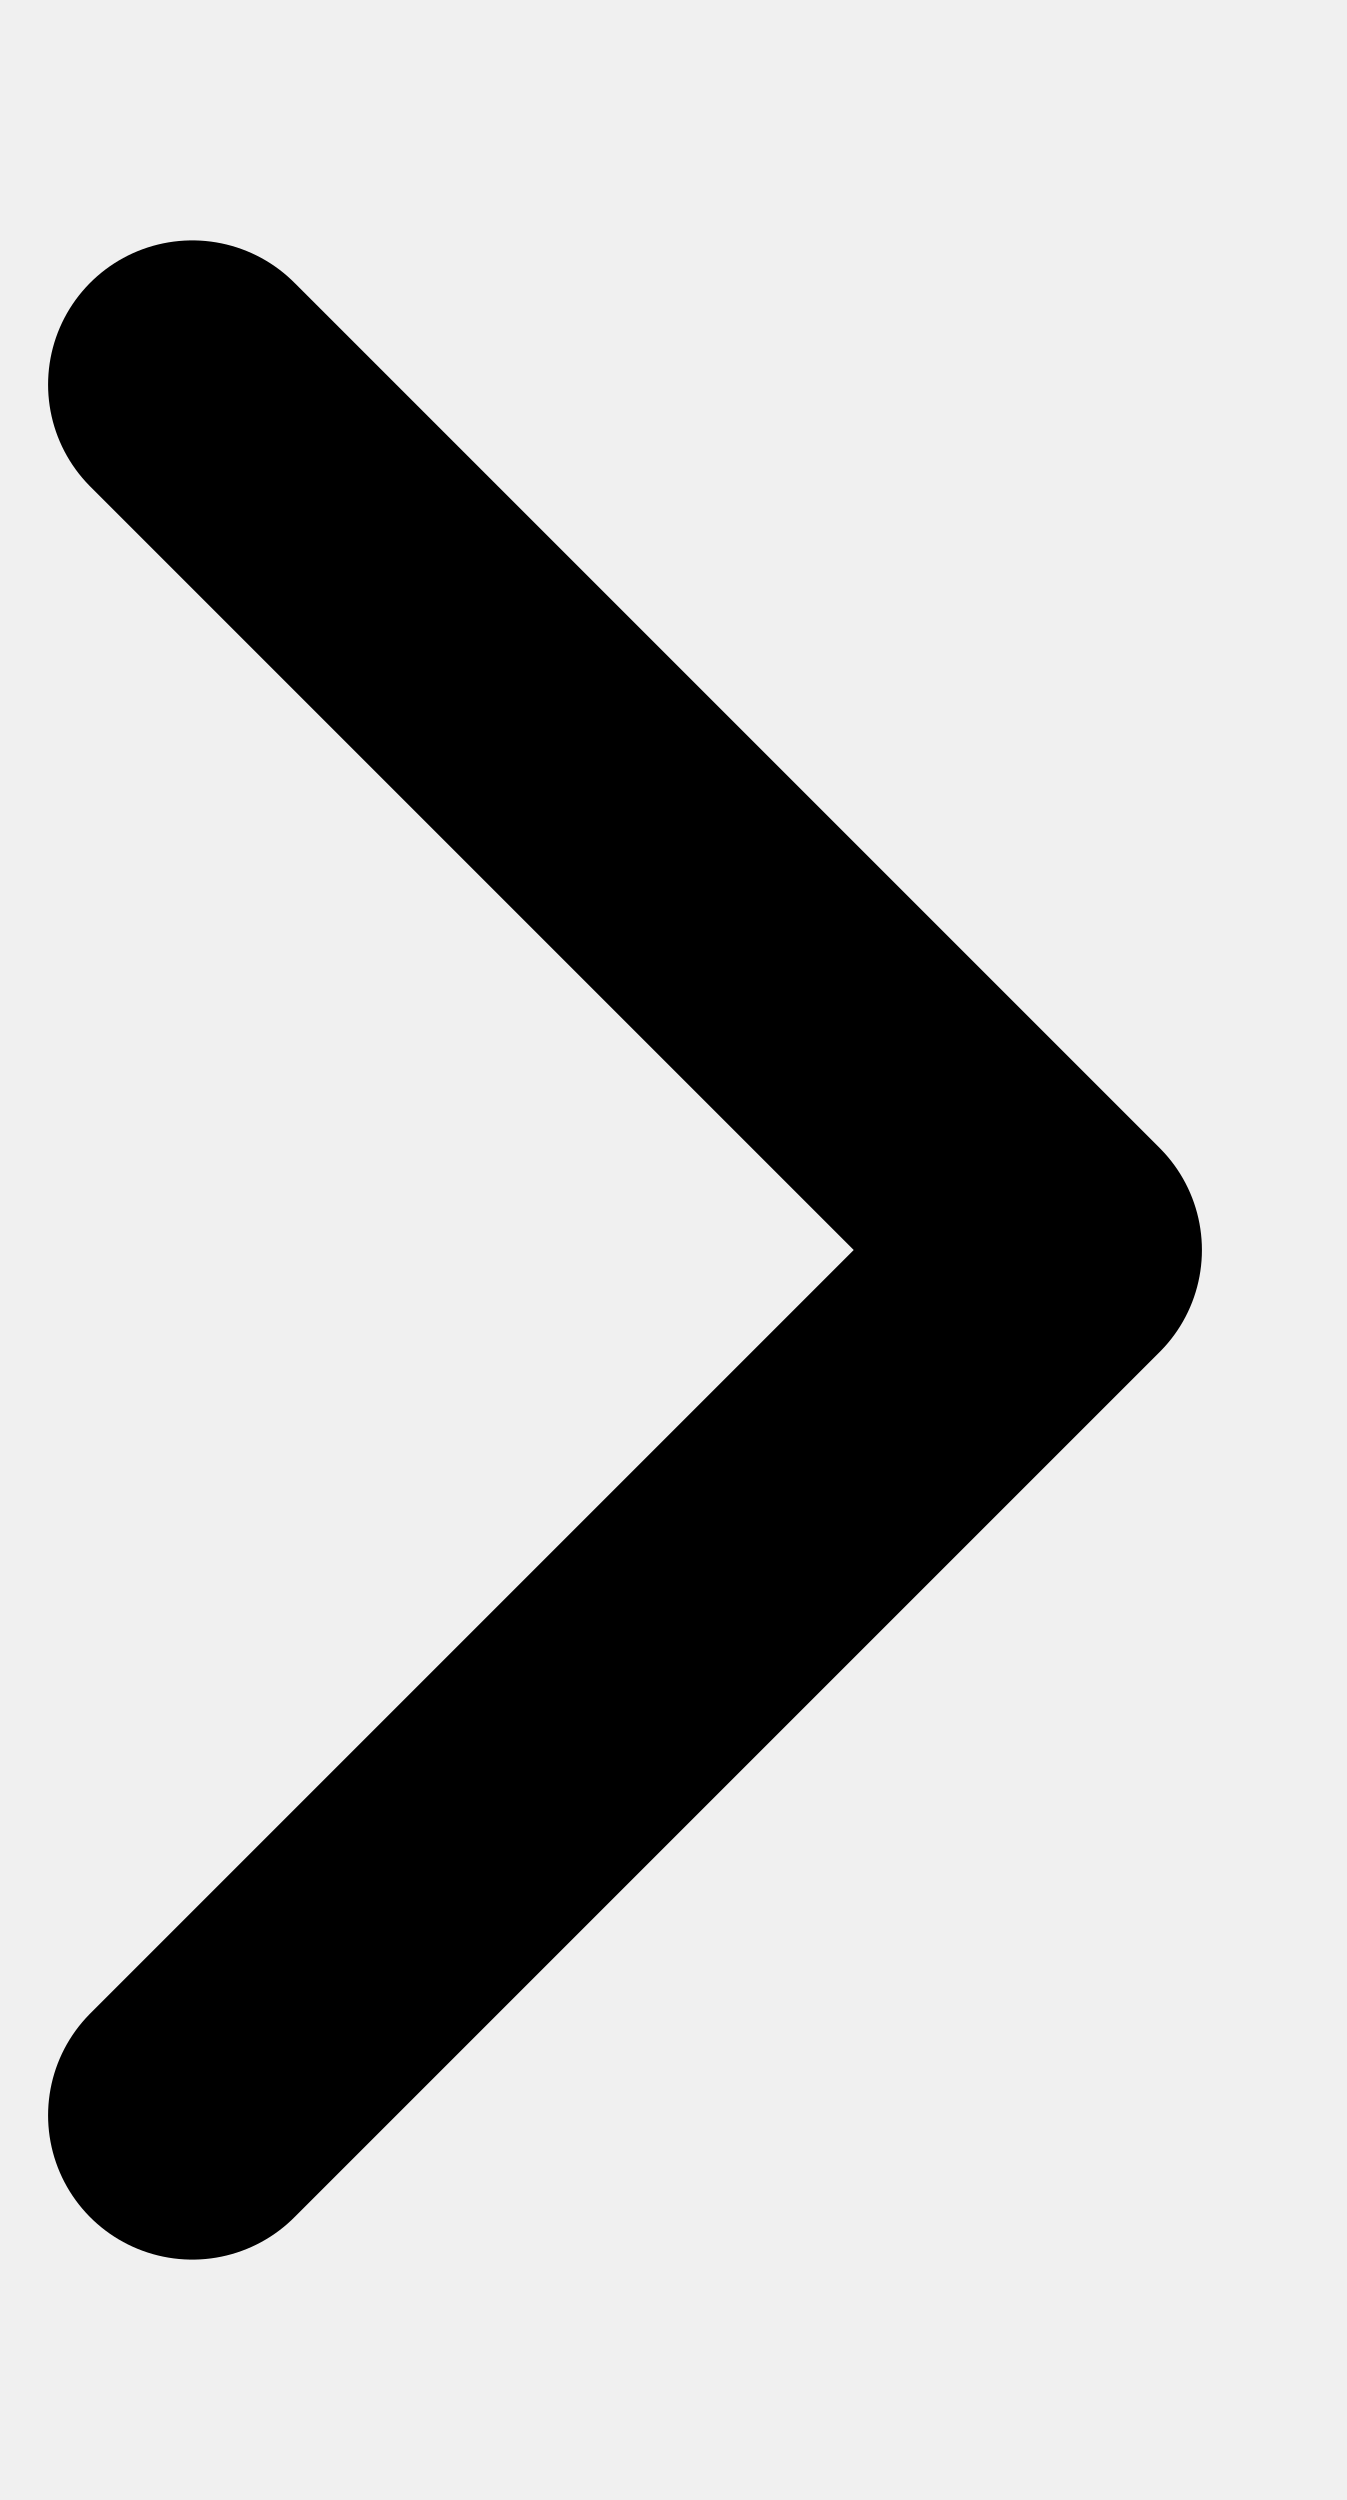
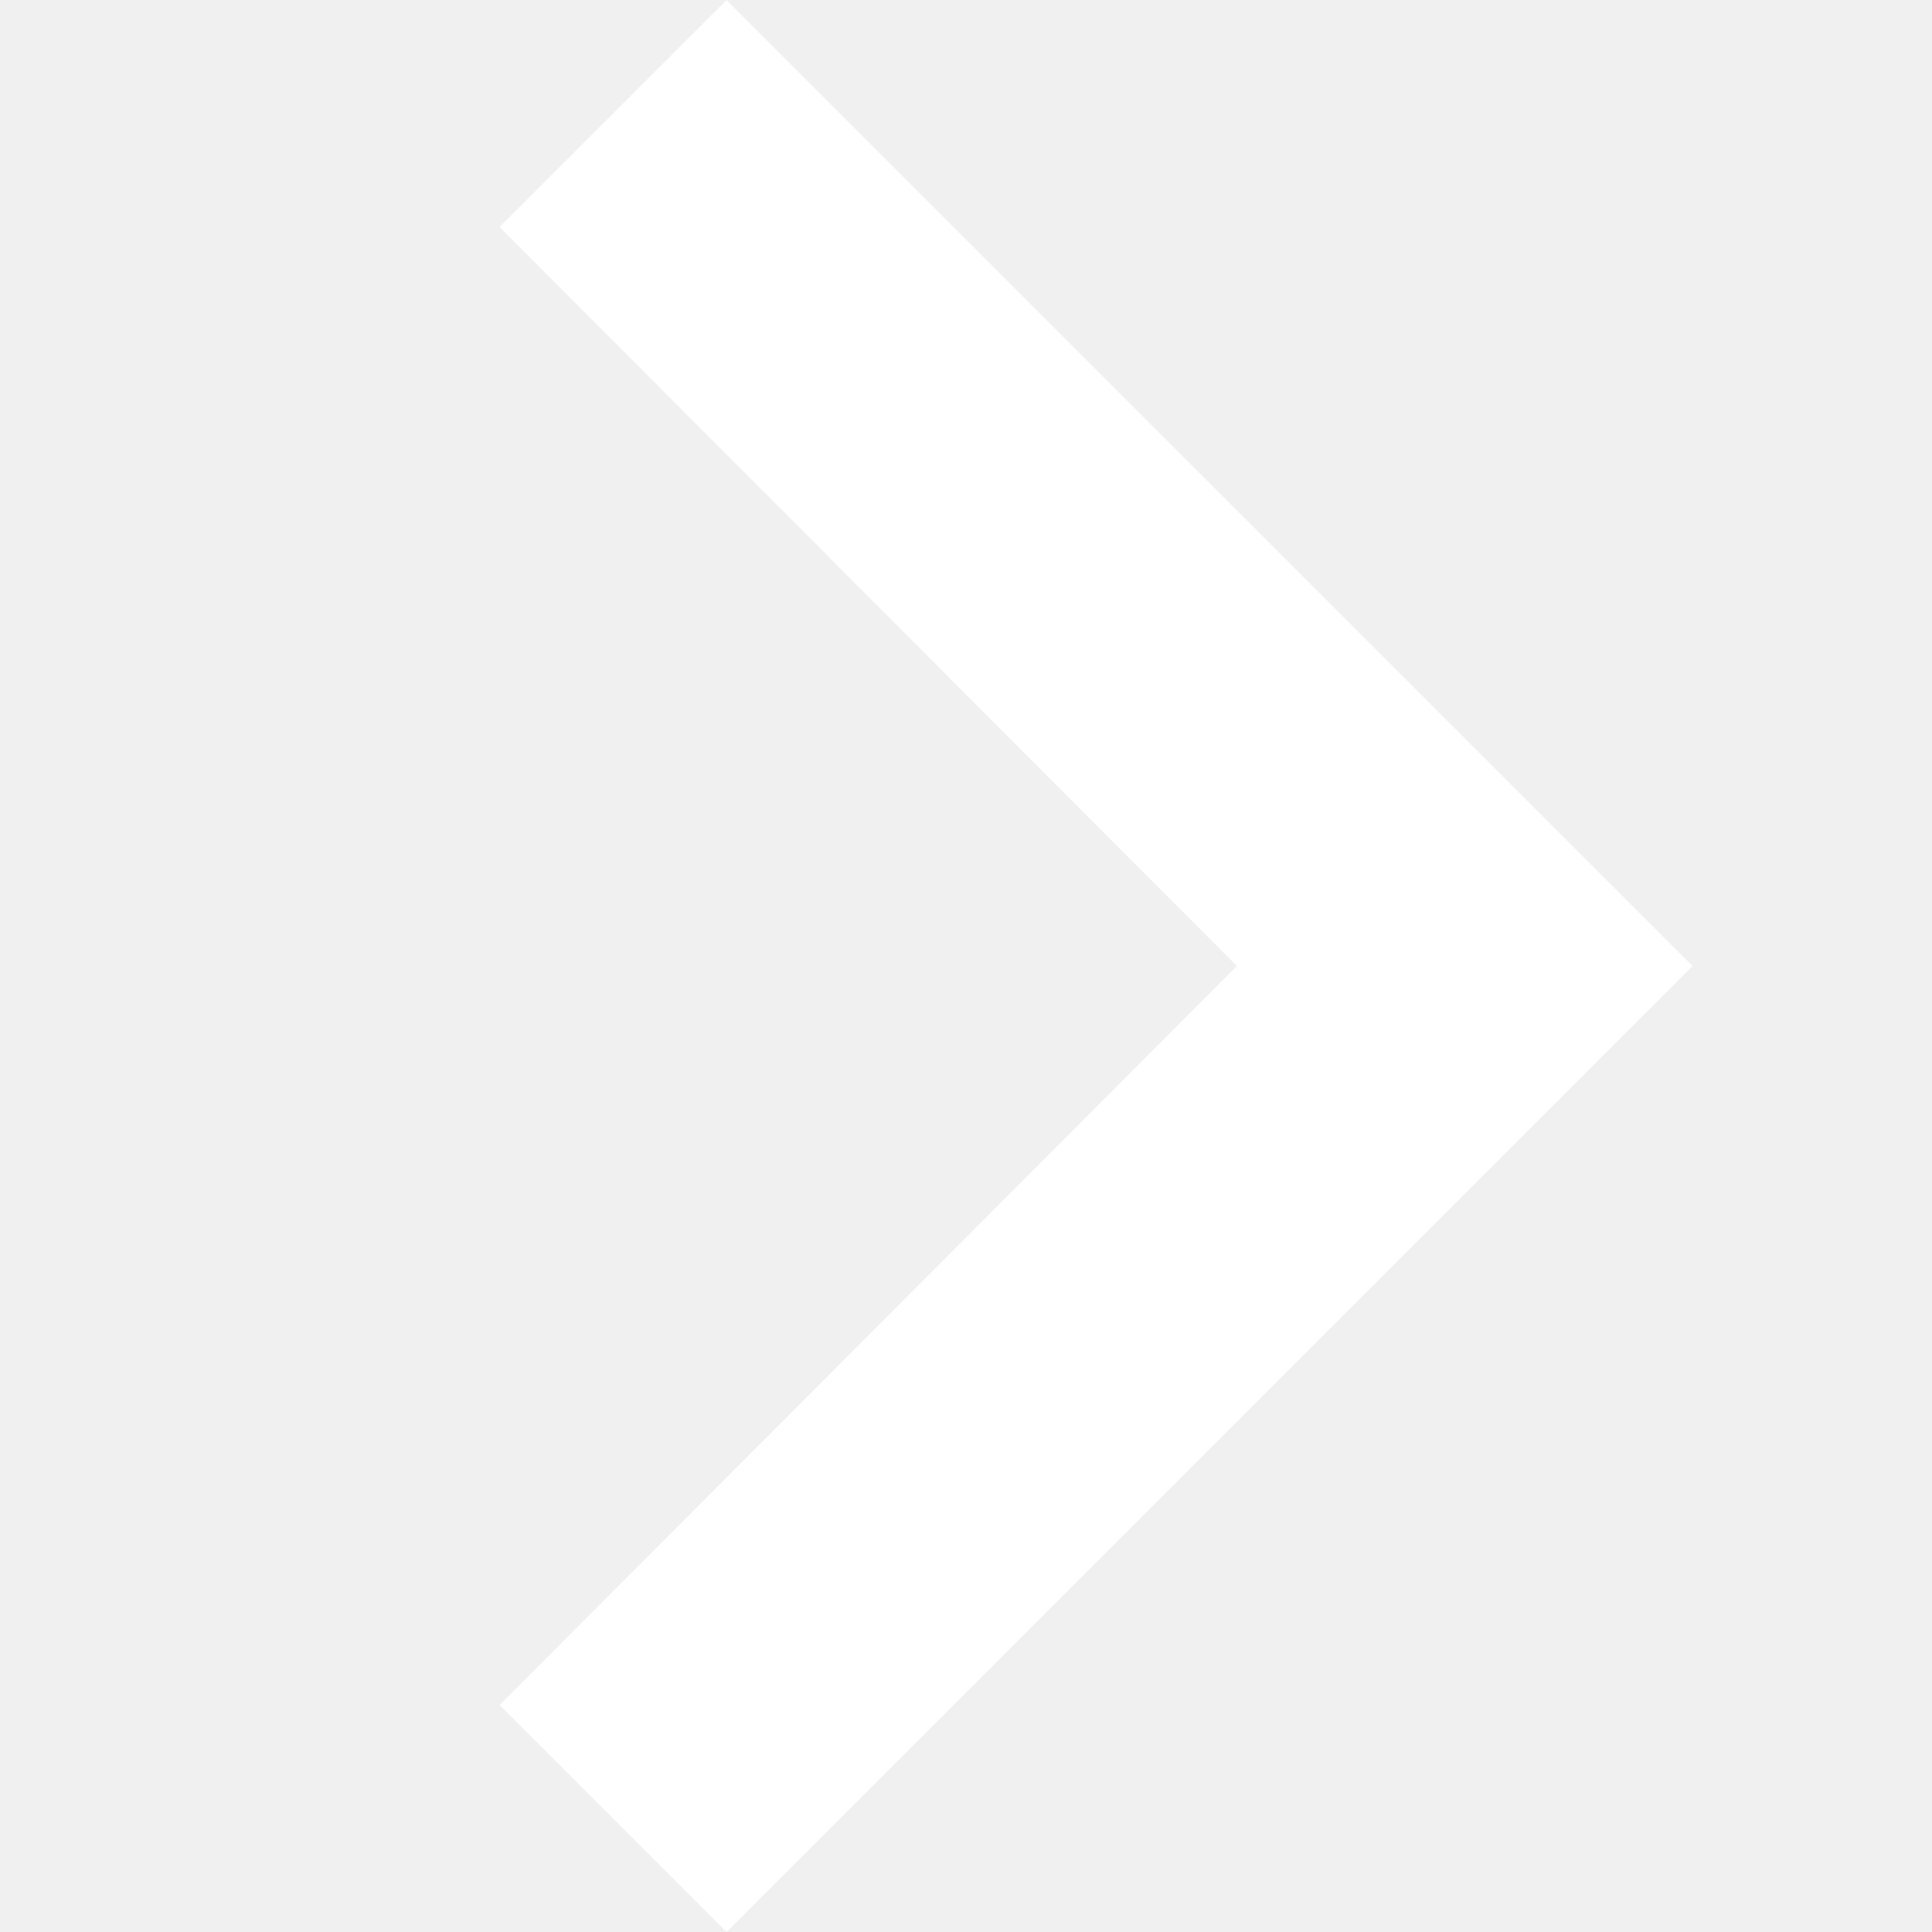
- <svg xmlns="http://www.w3.org/2000/svg" width="7" height="13" viewBox="0 0 7 13" fill="none">
-   <path d="M1 11L5.5 6.5L1 2" stroke="black" stroke-width="1.5" stroke-linecap="round" stroke-linejoin="round" />
+ <svg xmlns="http://www.w3.org/2000/svg" viewBox="0 0 31.348 31.348">
+   <path id="Icon_material-navigate-next" data-name="Icon material-navigate-next" d="M28.559,9l3.683,3.683L20.278,24.674l11.964,11.99-3.683,3.683L12.885,24.674Z" transform="translate(40.348 40.348) rotate(-180)" fill="#fff" />
</svg>
